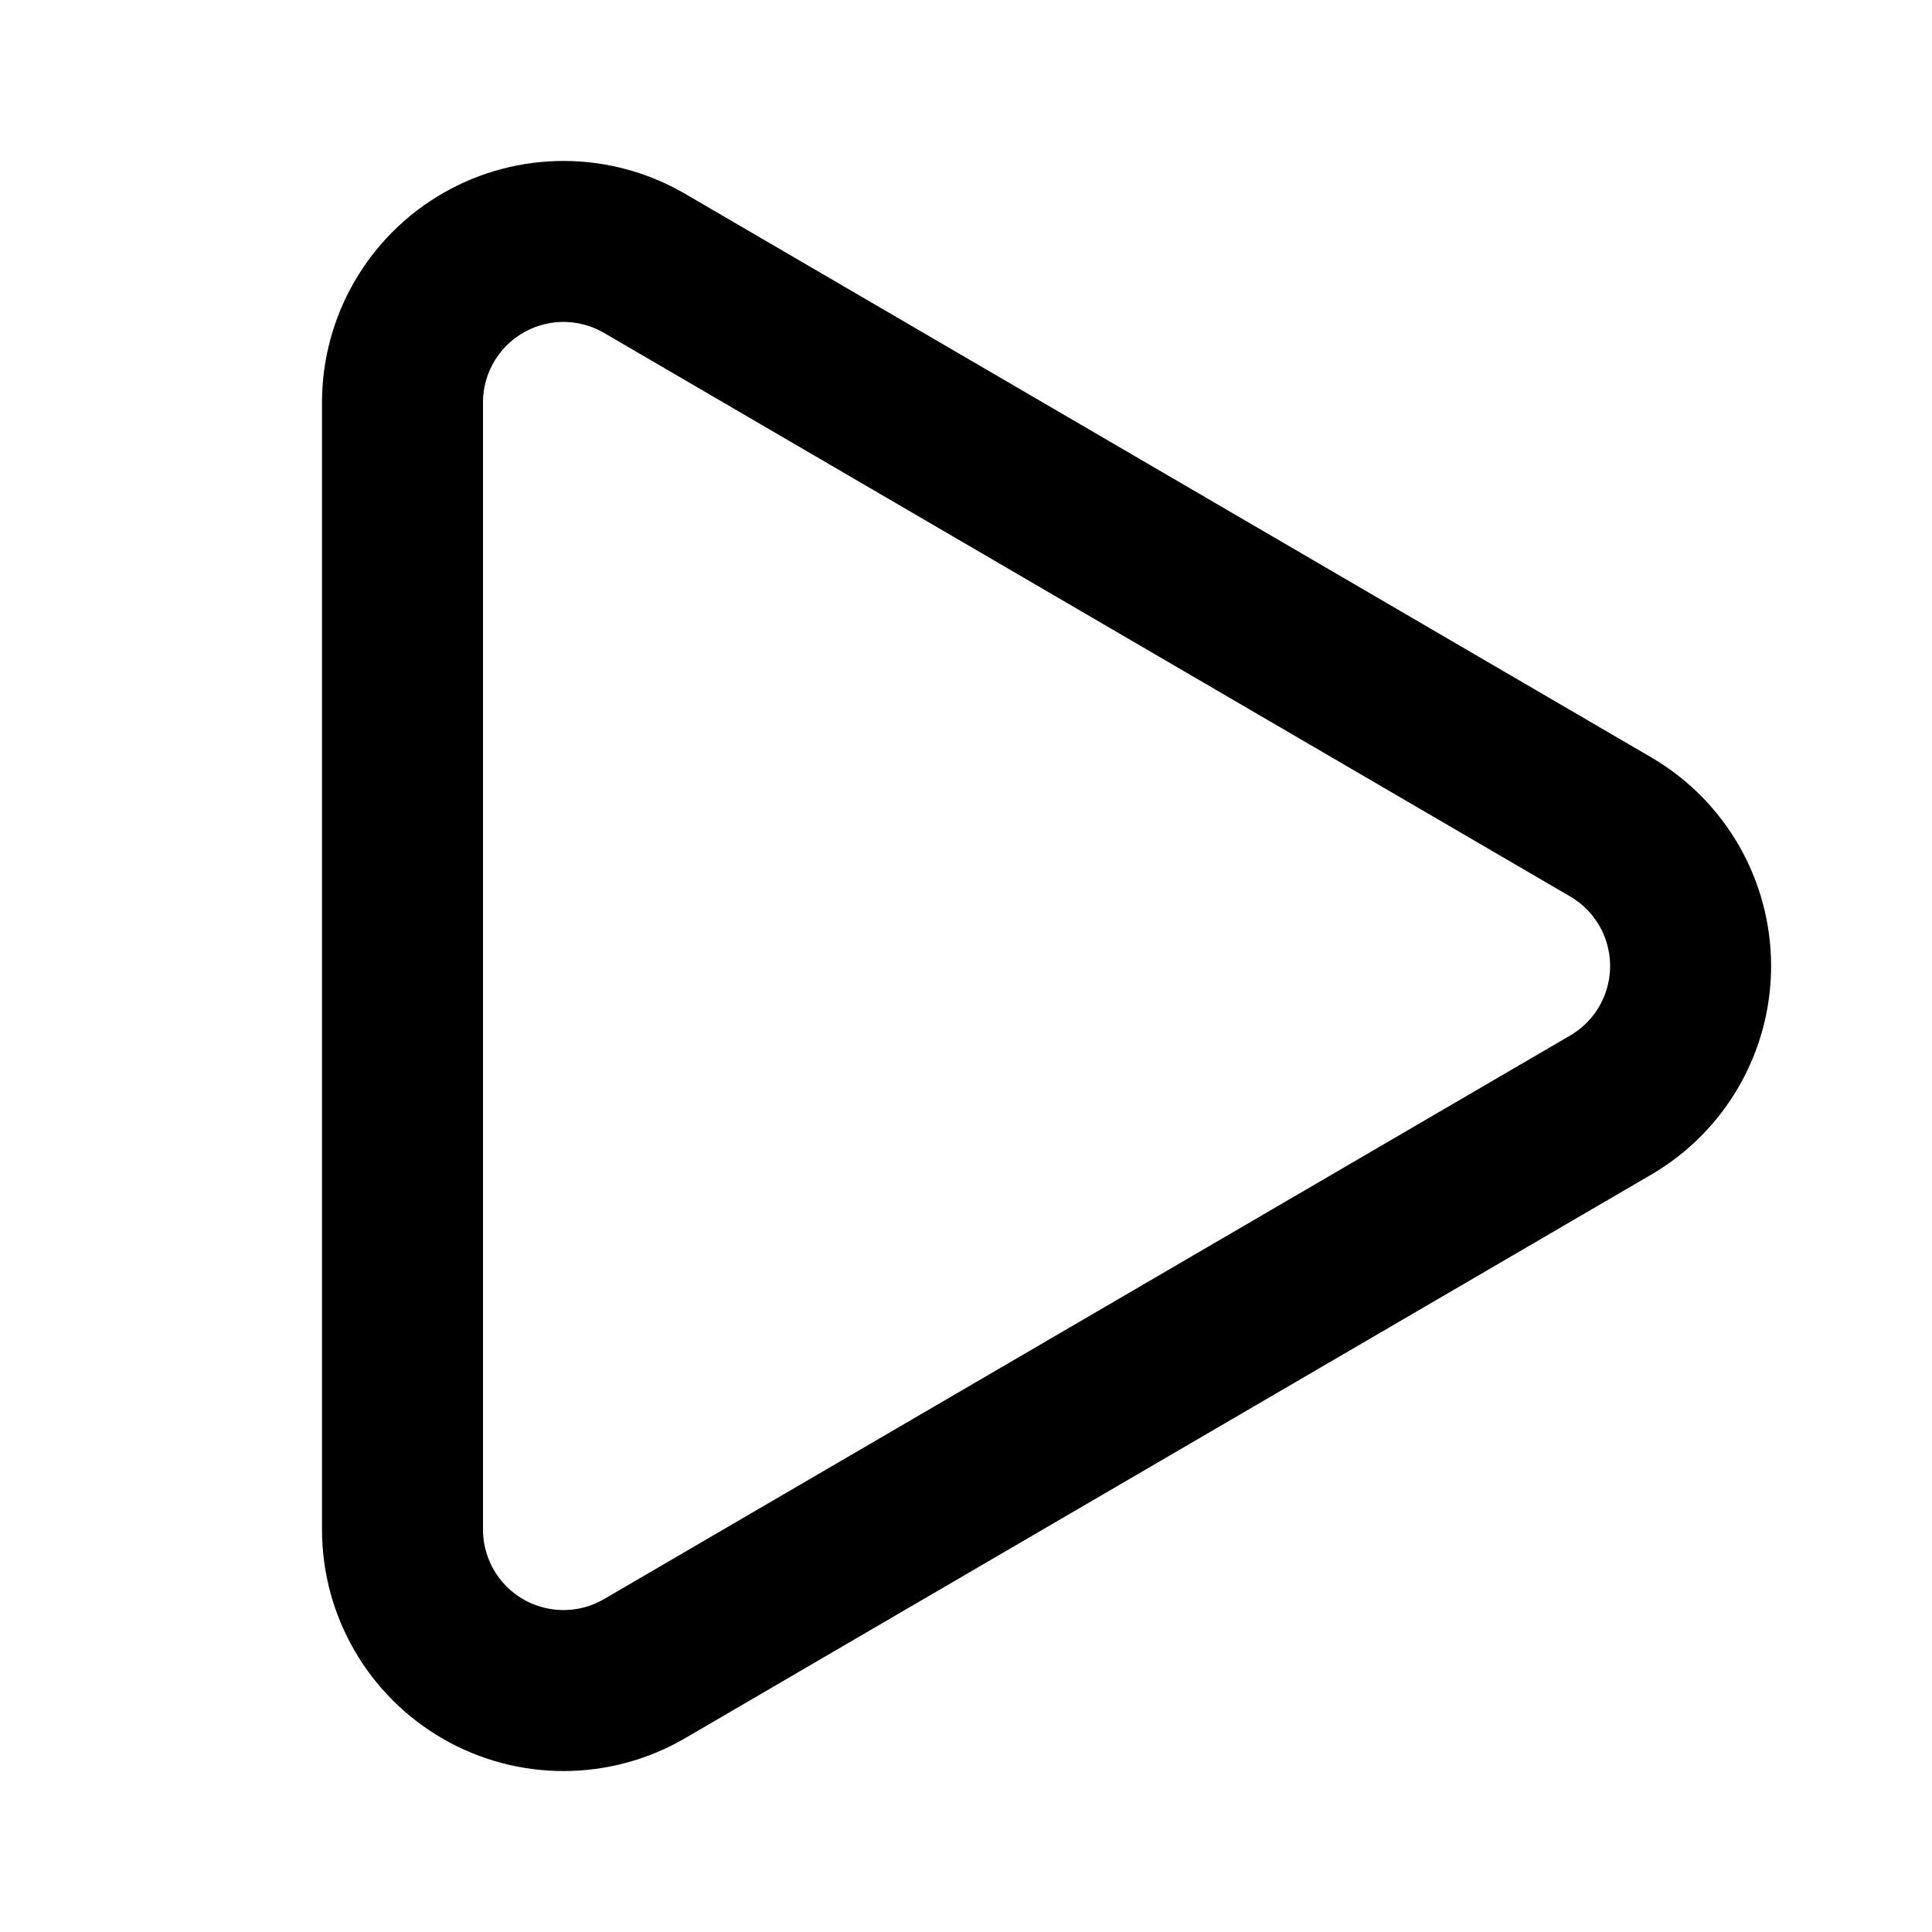
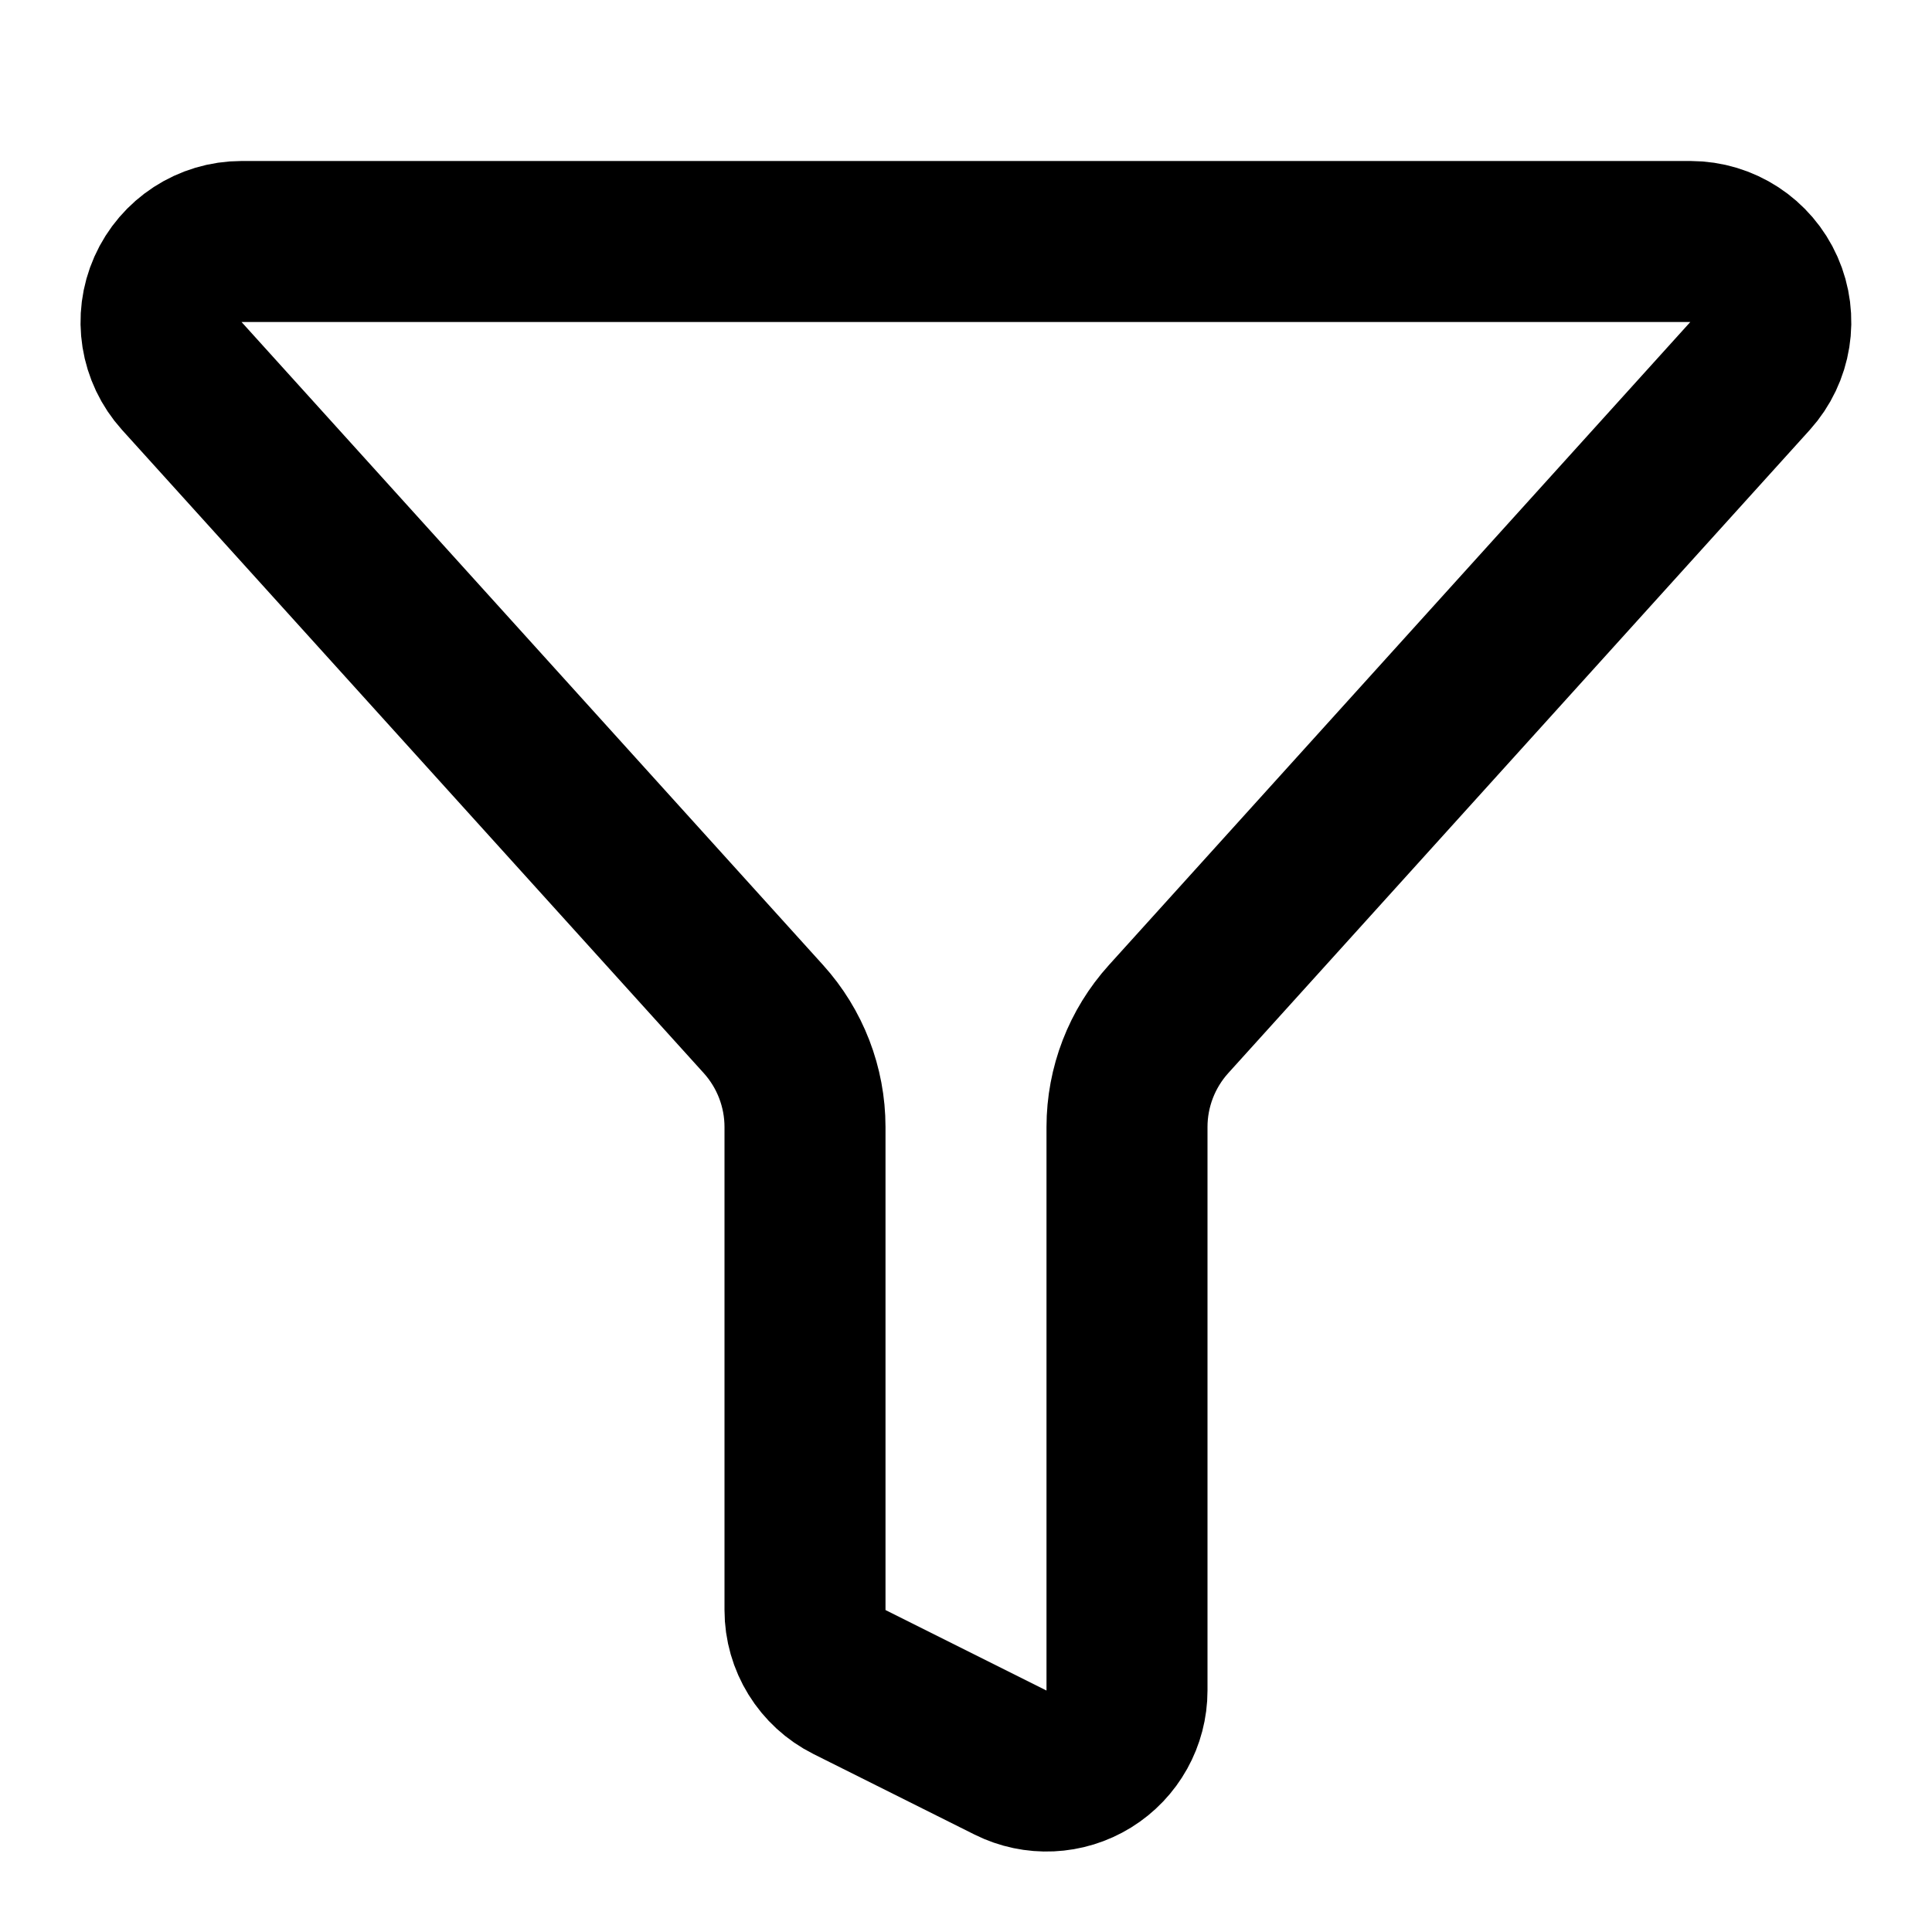
<svg xmlns="http://www.w3.org/2000/svg" width="24" height="24" viewBox="0 0 24 24" fill="none" stroke="currentColor" stroke-width="2" stroke-linecap="round" stroke-linejoin="round">
-   <path d="M5 5a2 2 0 0 1 3.008-1.728l11.997 6.998a2 2 0 0 1 .003 3.458l-12 7A2 2 0 0 1 5 19z" />
+   <path d="M10 20a1 1 0 0 0 .553.895l2 1A1 1 0 0 0 14 21v-7a2 2 0 0 1 .517-1.341L21.74 4.67A1 1 0 0 0 21 3H3a1 1 0 0 0-.742 1.67l7.225 7.989A2 2 0 0 1 10 14z" />
</svg>
